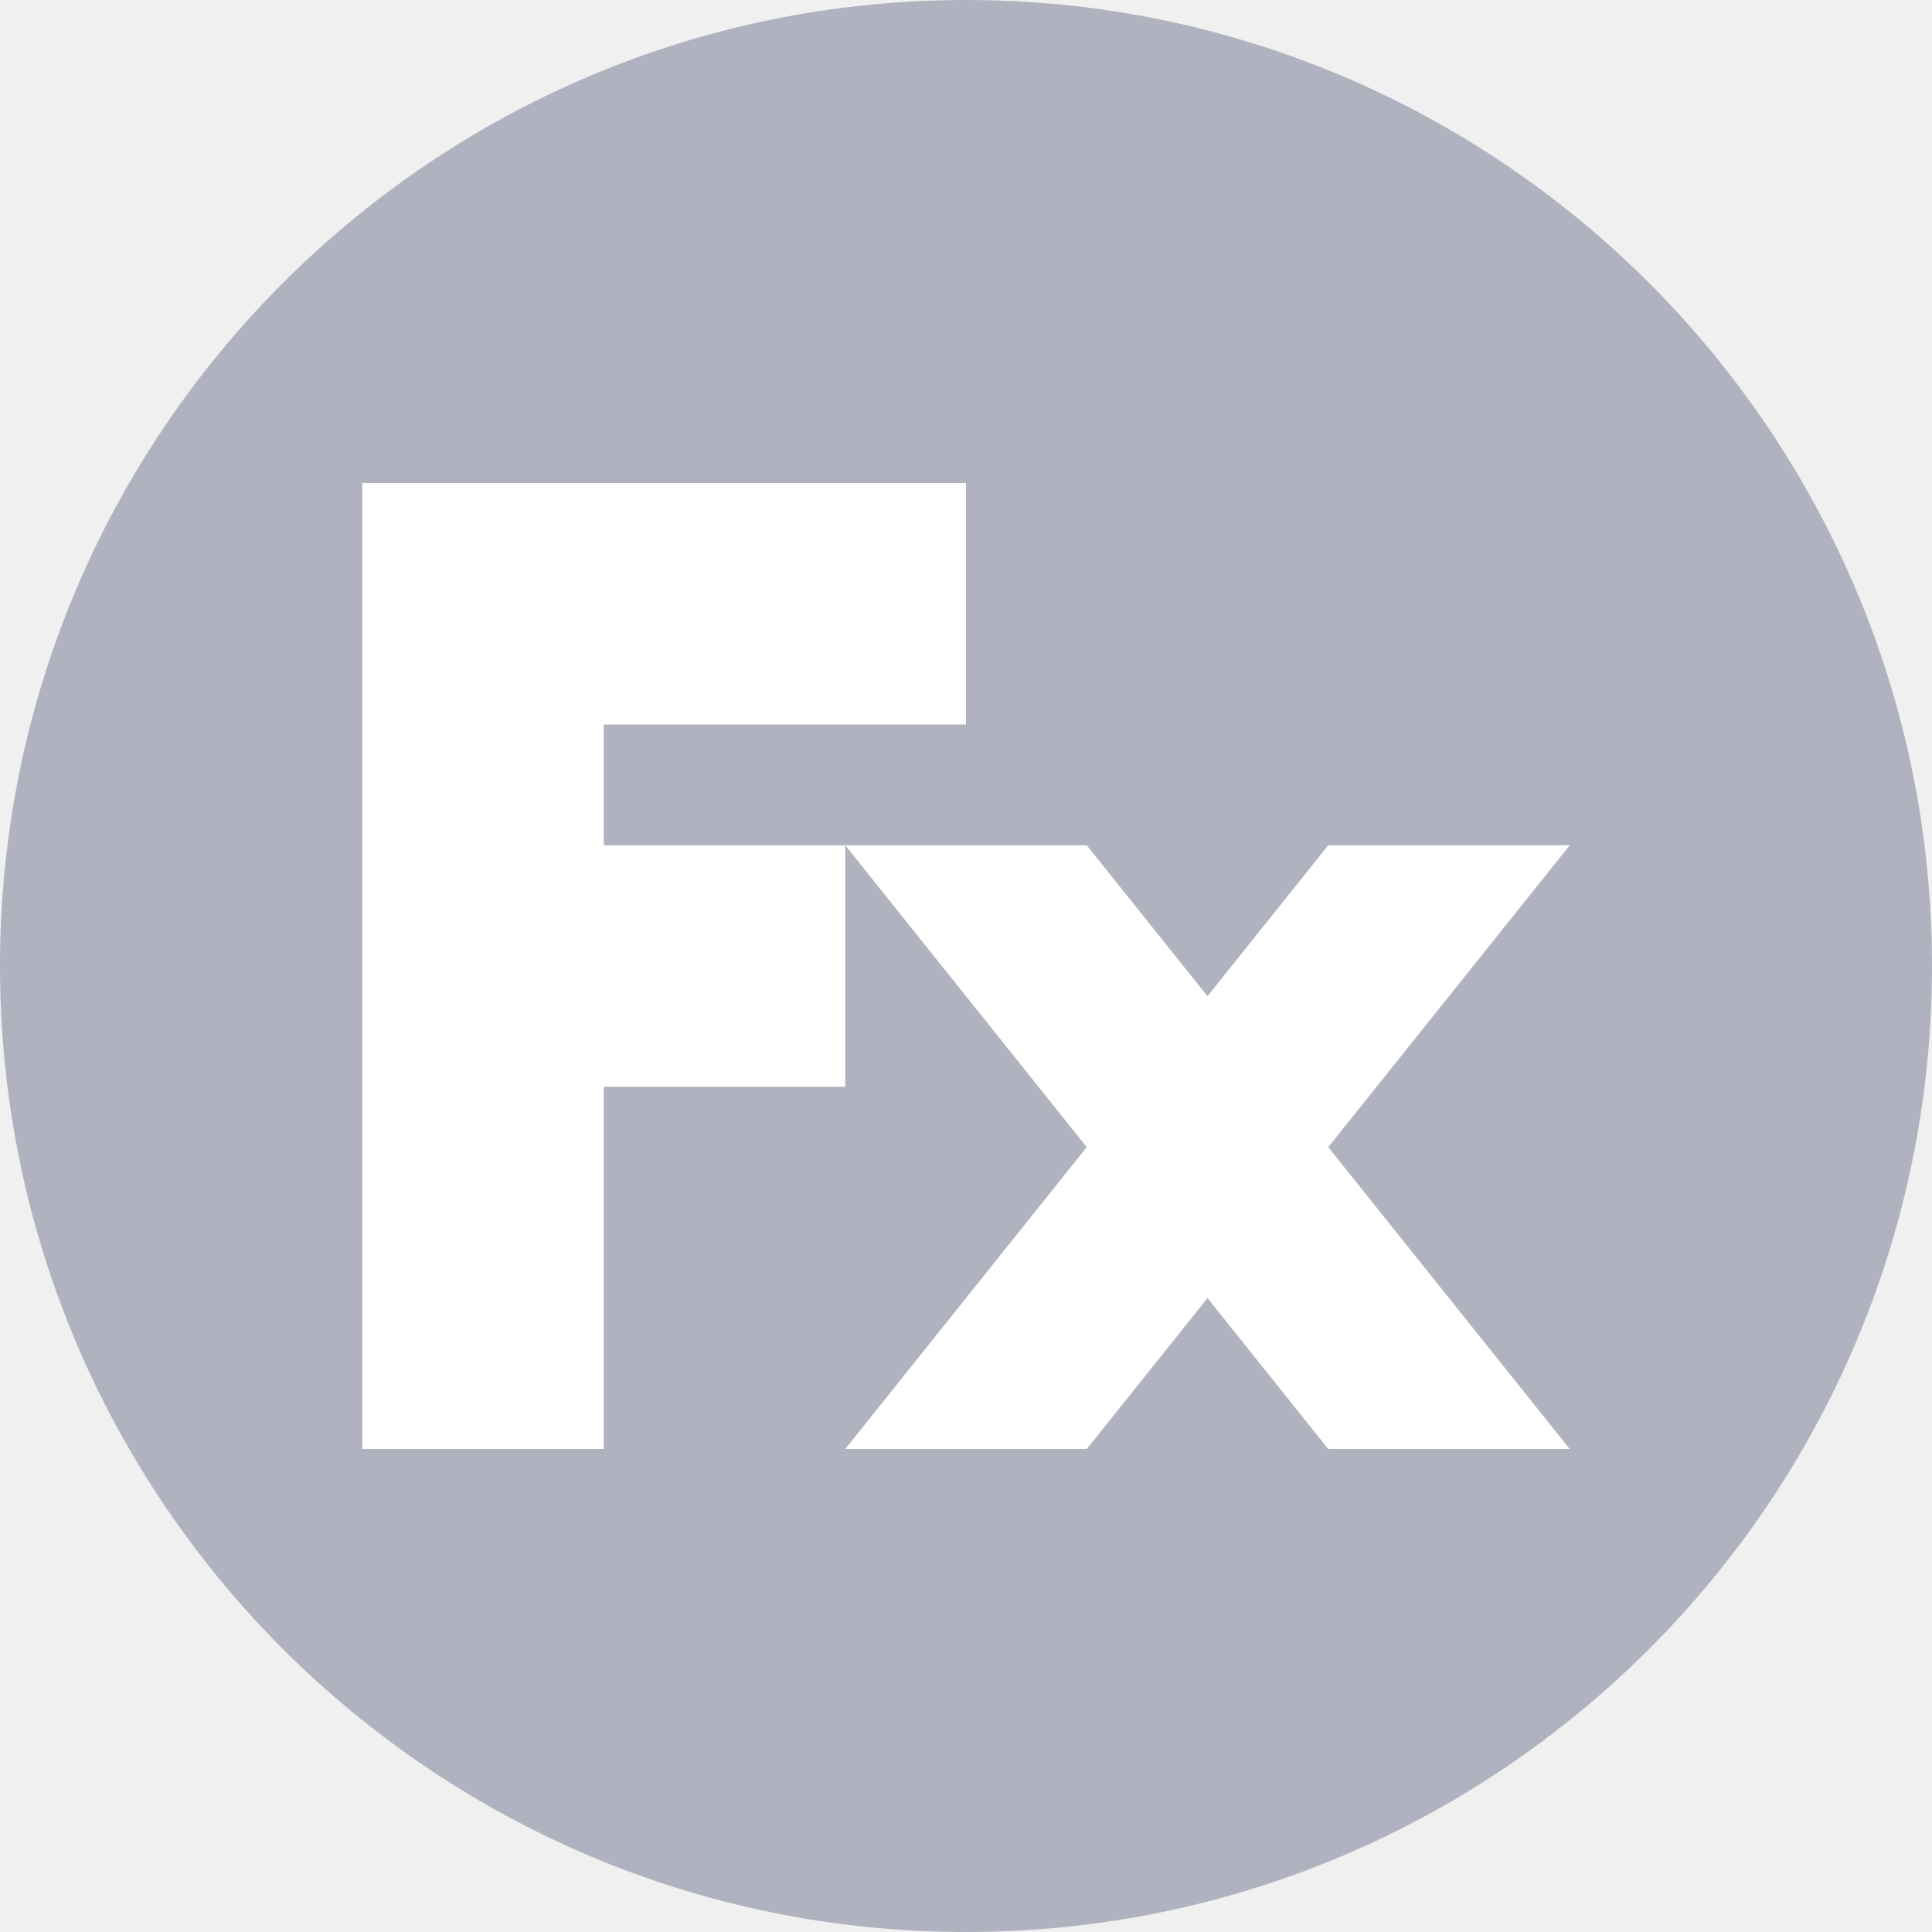
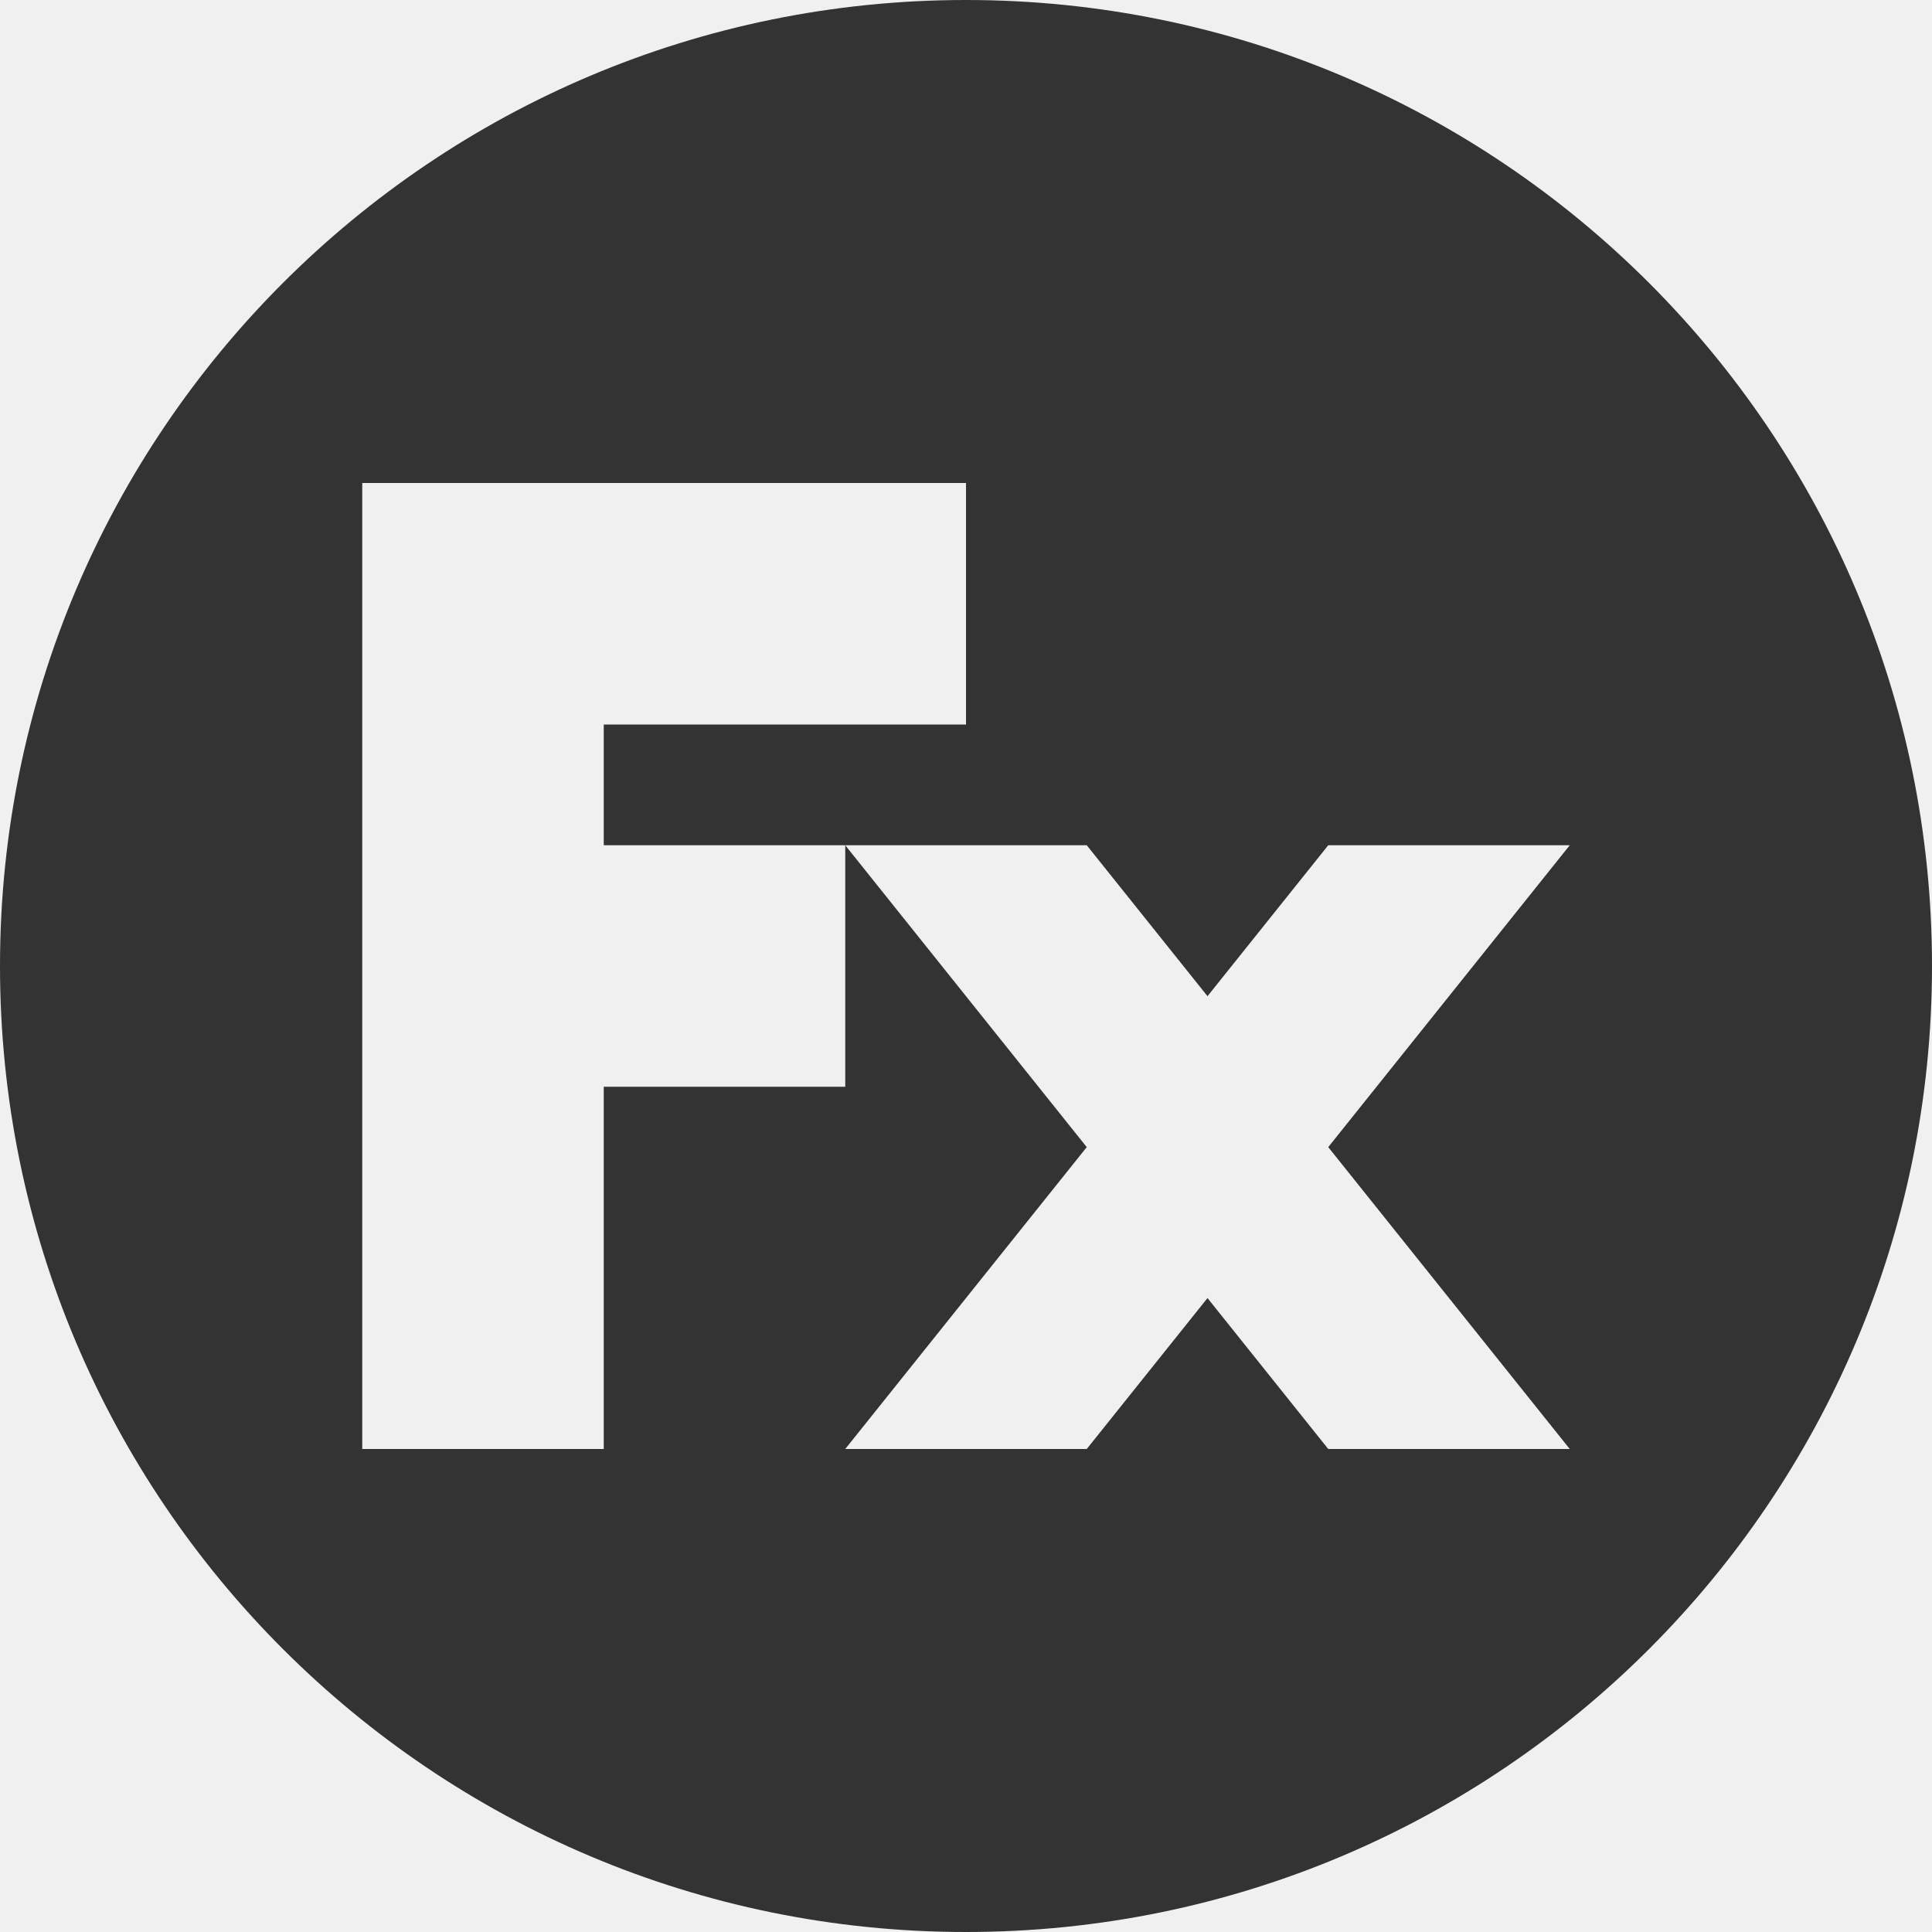
- <svg xmlns="http://www.w3.org/2000/svg" width="16" height="16" viewBox="0 0 16 16">
-   <g fill="none">
-     <circle fill="#B0B3BF" cx="8" cy="8" r="8" />
-     <path d="M10 8.25L11 7h2l-2 2.5 2 2.5h-2l-1-1.25L9 12H7l2-2.5L7 7h2l1 1.25zM5 9v3H3V4h5v2H5v1h2v2H5z" fill="#FFF" />
-   </g>
+ <svg xmlns="http://www.w3.org/2000/svg" width="16" height="16">
+   <path fill="#333" d="M8 0a8 8 0 110 16A8 8 0 018 0zm1 7H7l2 2.5L7 12h2l1-1.25L11 12h2l-2-2.5L13 7h-2l-1 1.25L9 7zM8 4H3v8h2V9h2V7H5V6h3V4z" />
</svg>
